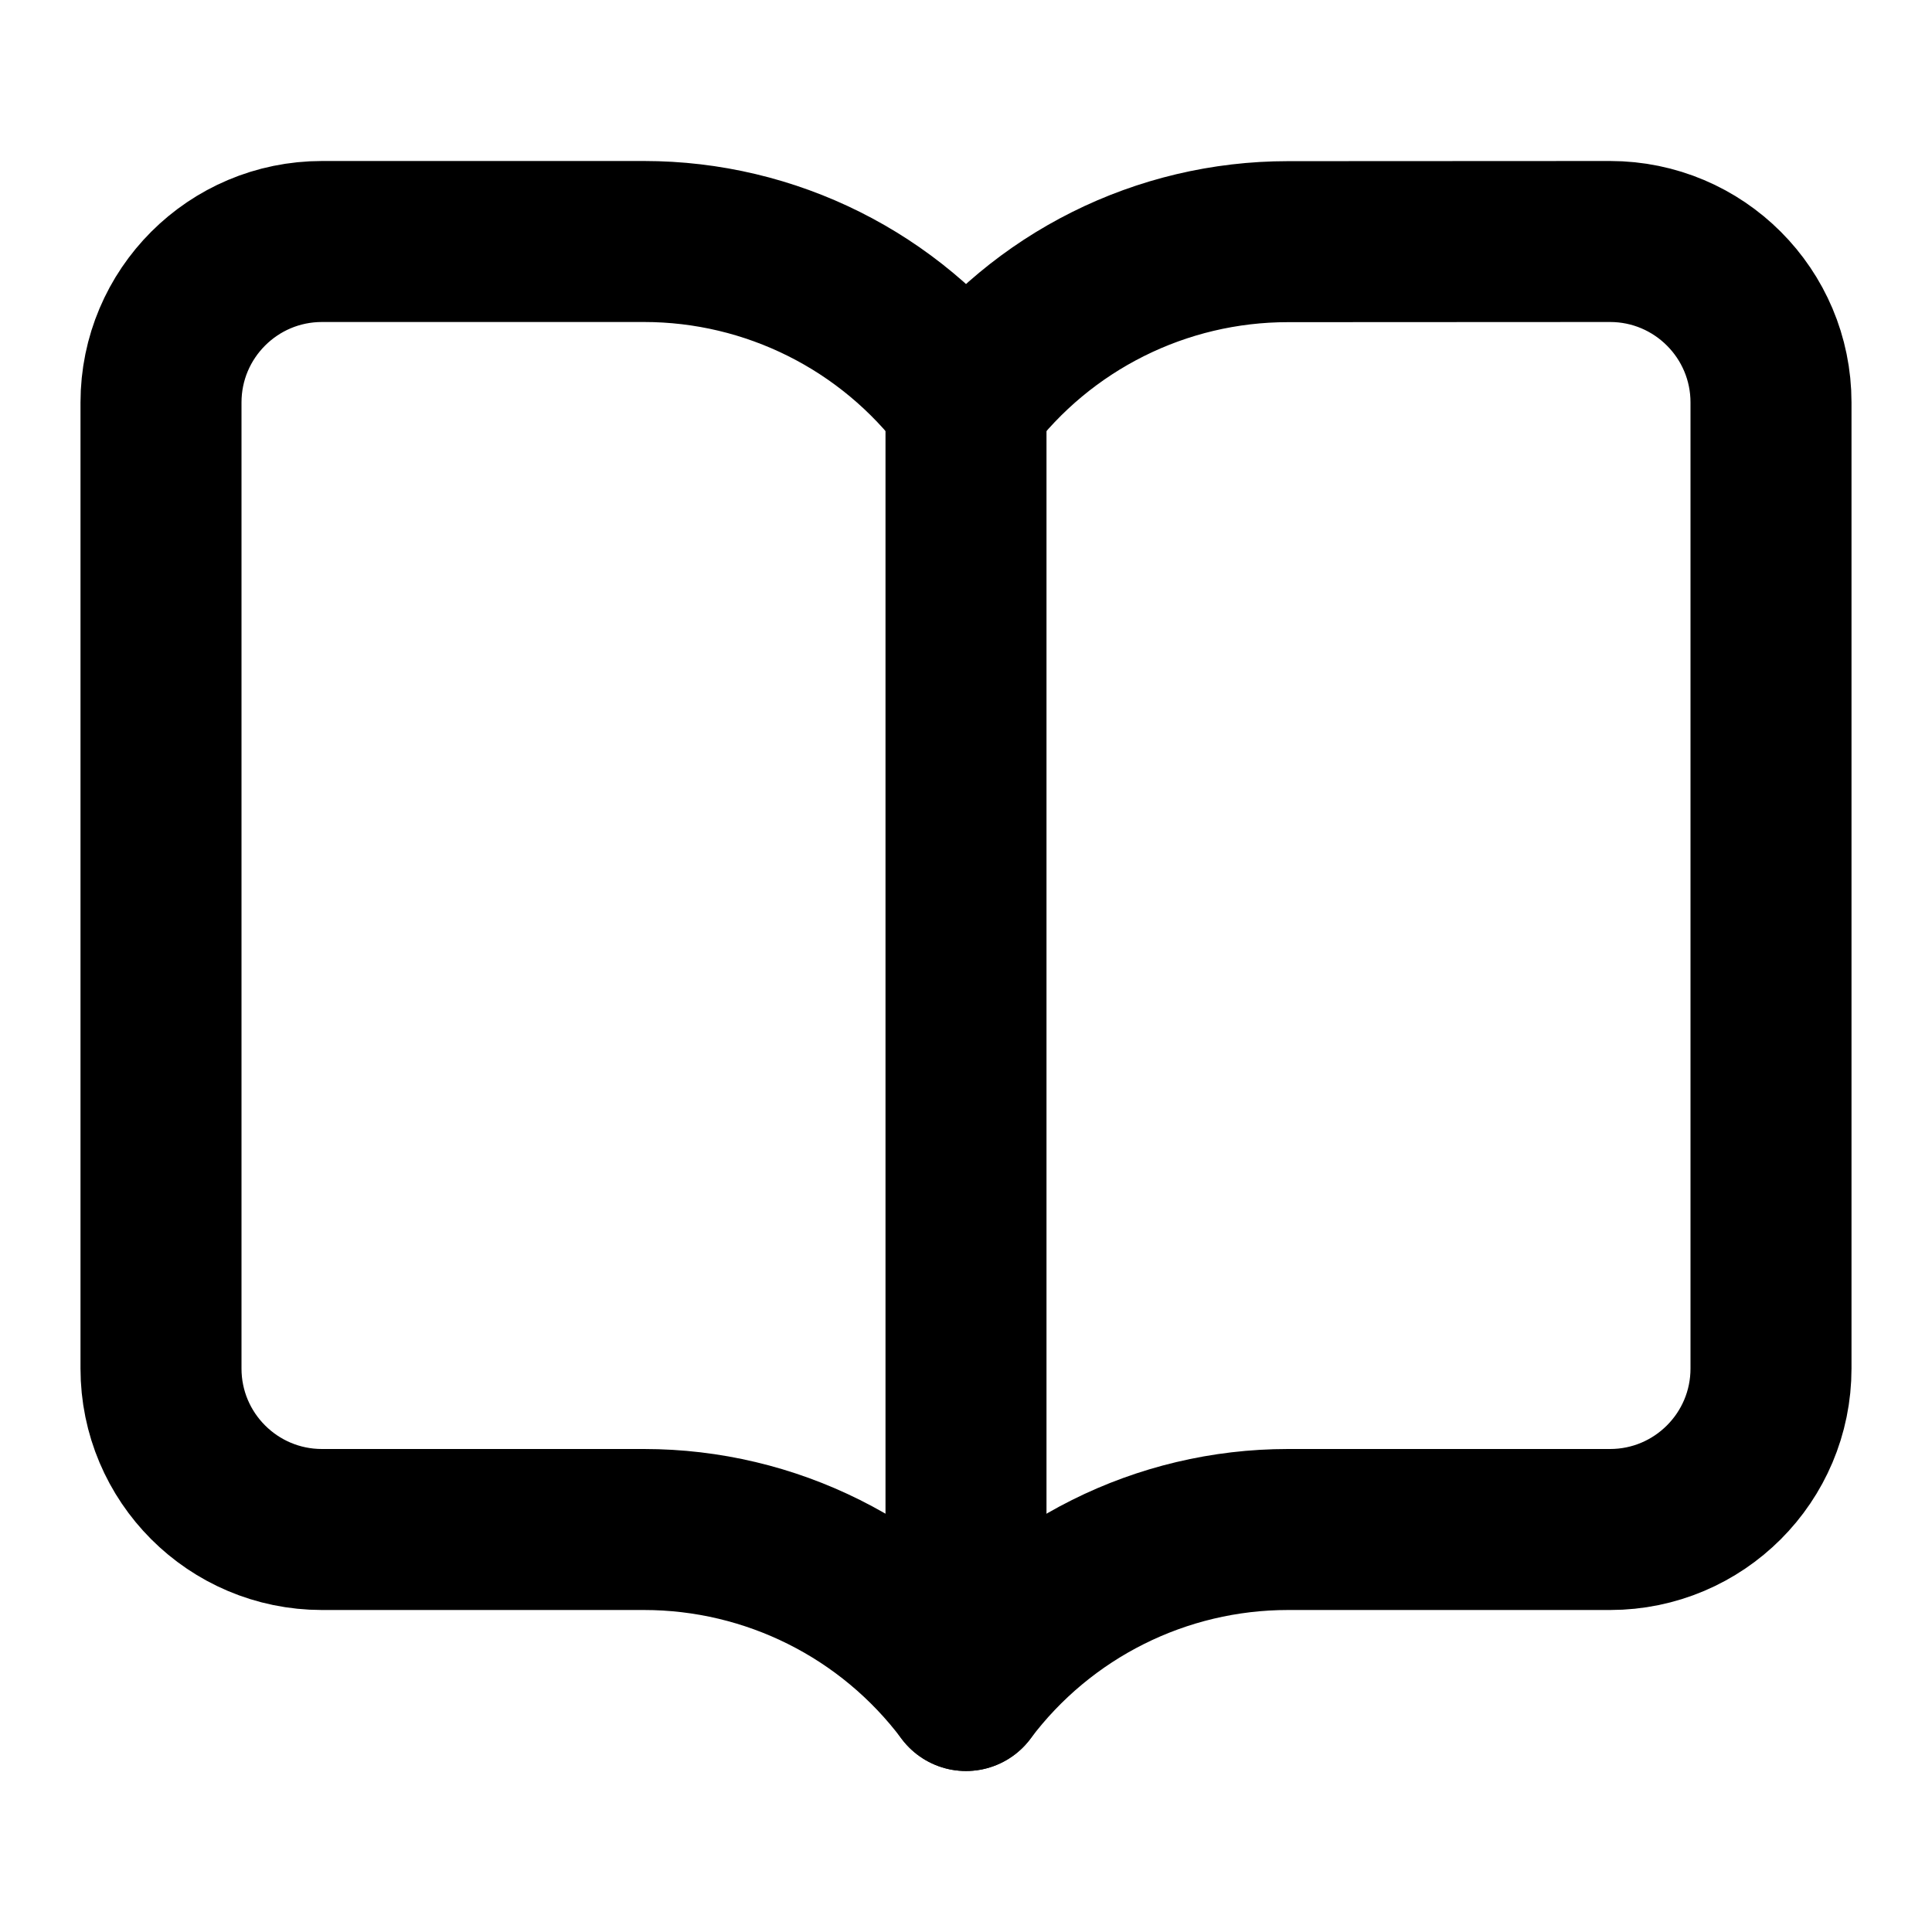
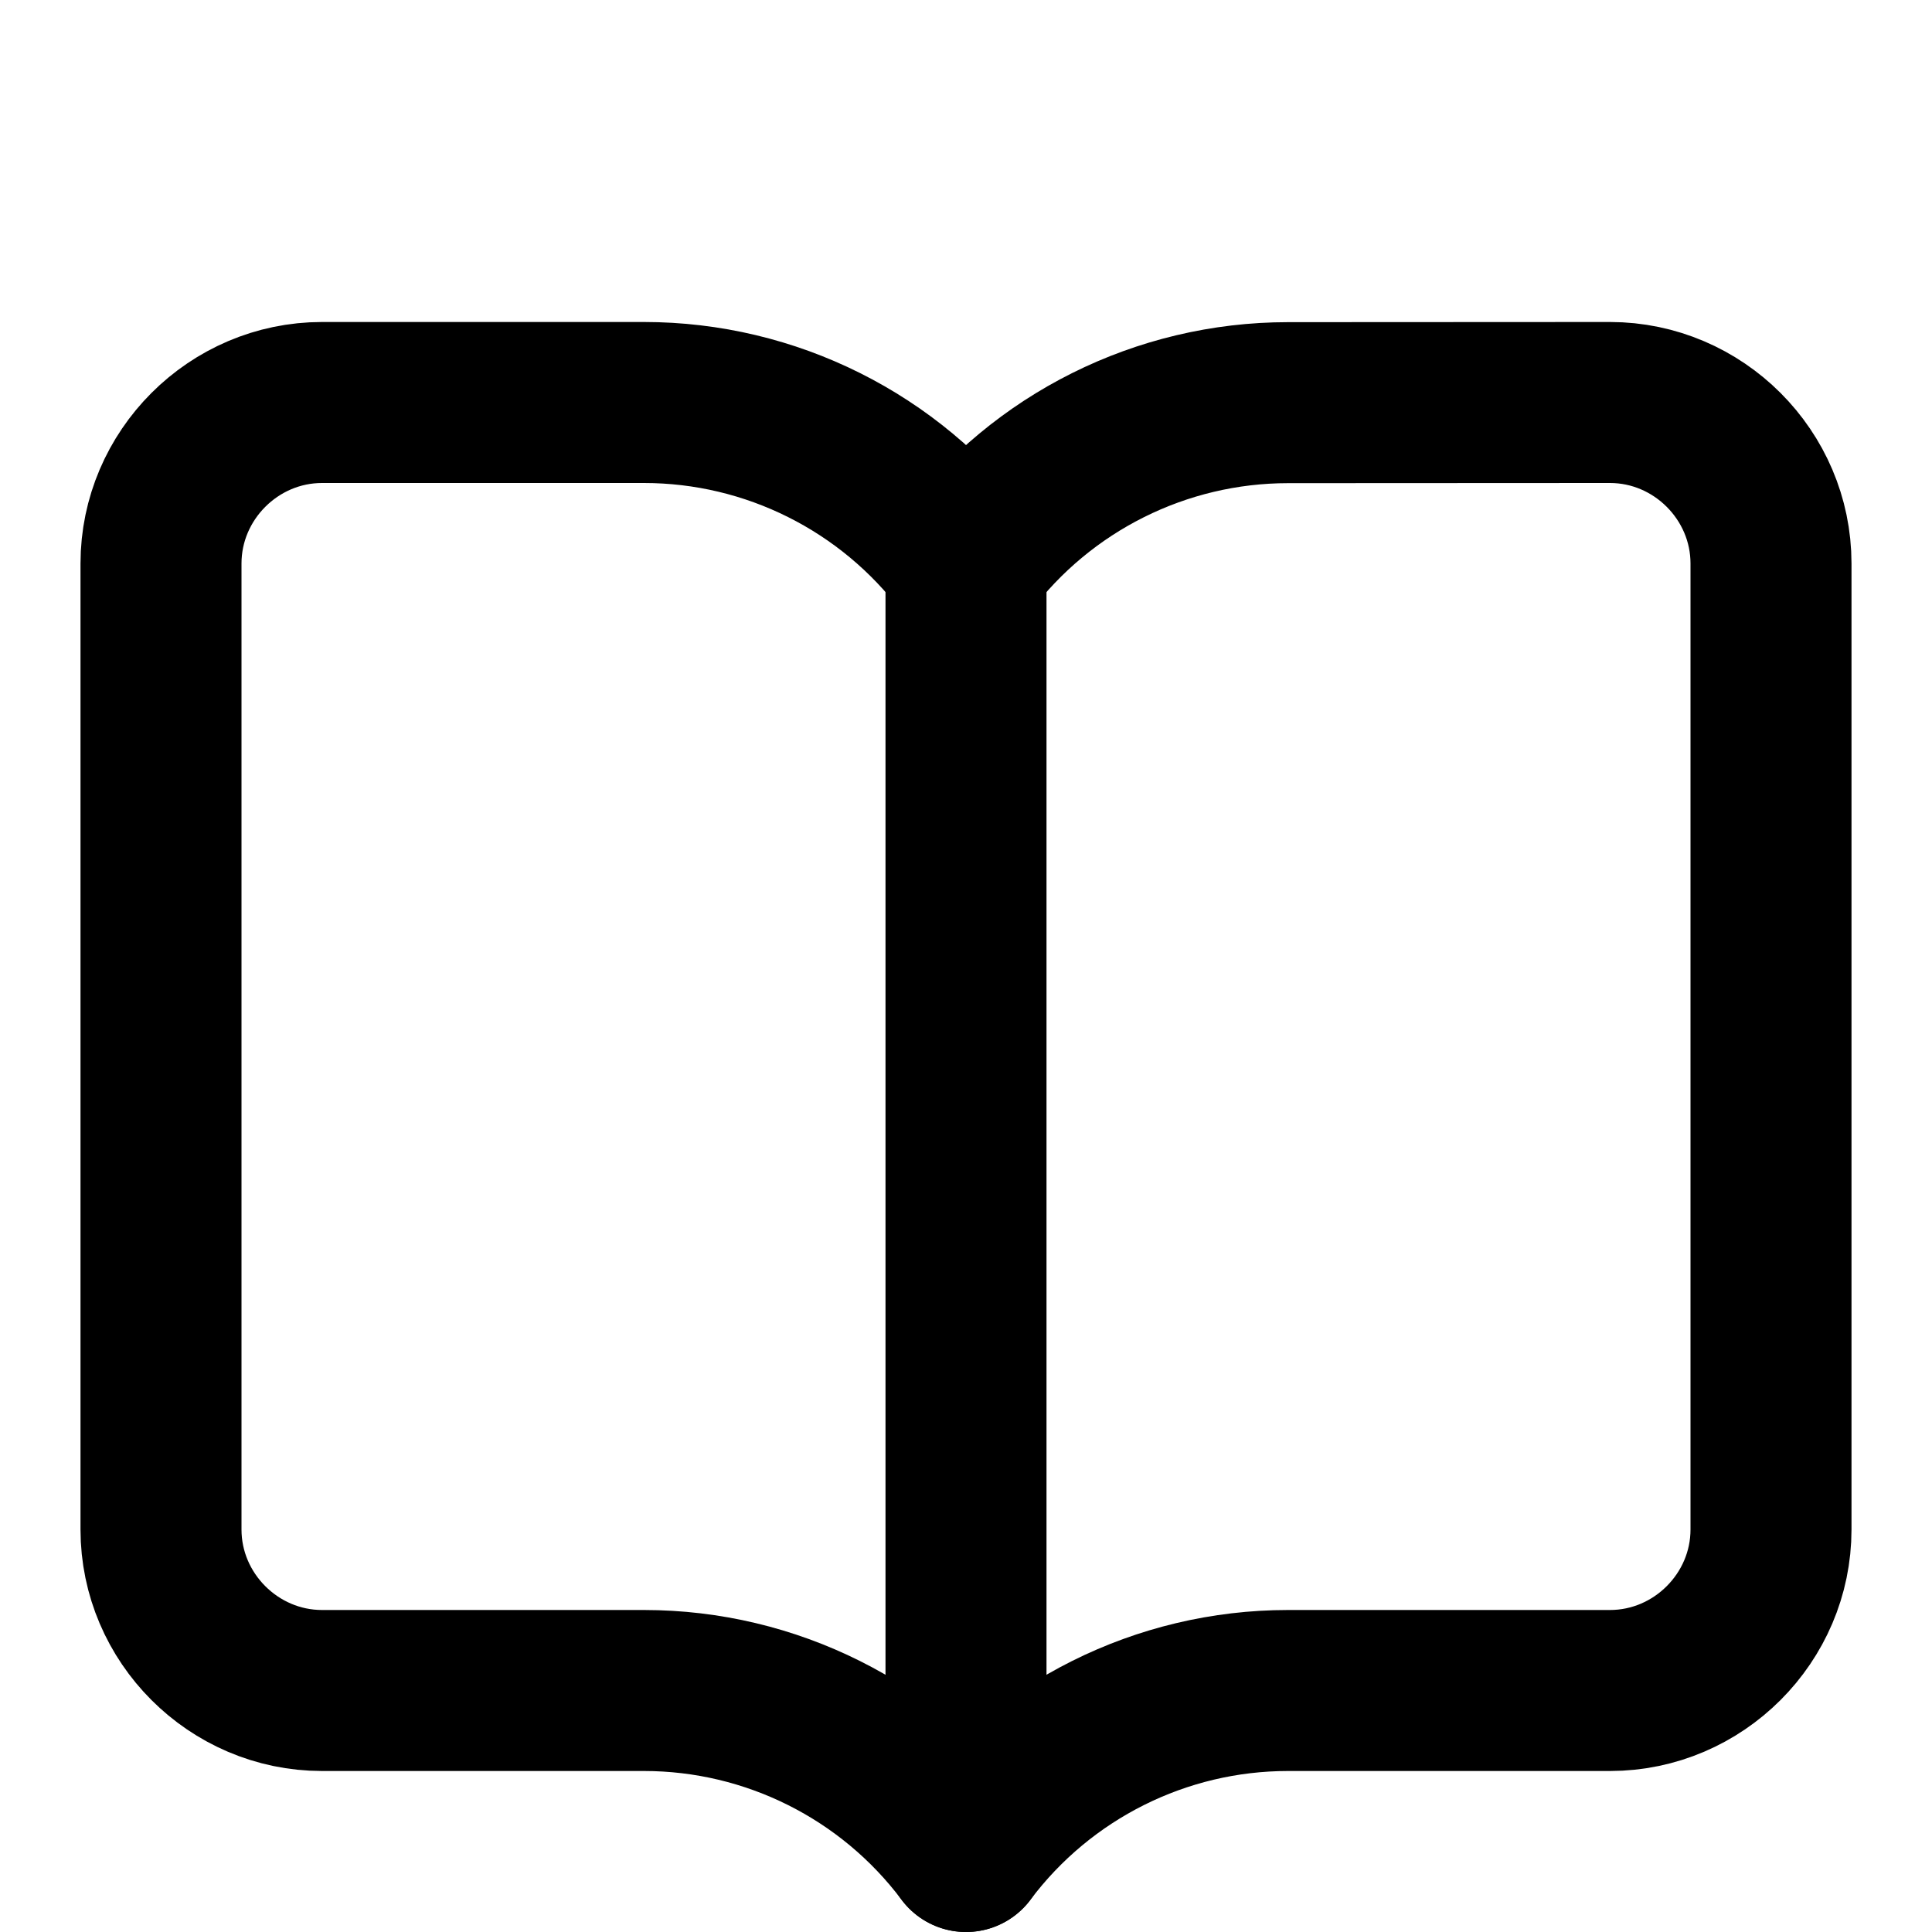
- <svg xmlns="http://www.w3.org/2000/svg" width="24" height="24" viewBox="0 0 24 24" fill="none" stroke="currentColor" stroke-width="2" stroke-linecap="round" stroke-linejoin="round" class="lucide lucide-book-open preview-icon">
-   <path d="M12 5v16" />
-   <path d="M20.001 19A2 2 0 0022 17V5a2 2 0 00-1.999-2L16 3.002A5 5 0 0012 5a5 5 0 00-4-2H4a2 2 0 00-2 2v12a2 2 0 001.999 2H8a5 5 0 014 2 5 5 0 014-2z" />
+ <svg xmlns="http://www.w3.org/2000/svg" width="100%" height="100%" viewBox="0 0 24 24" version="1.1" xml:space="preserve" style="fill-rule:evenodd;clip-rule:evenodd;stroke-linecap:round;stroke-linejoin:round;">
+   <path d="M12,7L12,23" style="fill:none;fill-rule:nonzero;stroke:#000;stroke-width:2px;" />
+   <path d="M20.001,21C21.098,20.999 22,20.097 22,19L22,7C22,5.903 21.098,5.001 20.001,5L16,5.002C14.428,5.002 12.944,5.743 12,7C11.056,5.742 9.573,5 8,5L4,5C2.903,5 2,5.903 2,7L2,19C2,20.097 2.902,20.999 3.999,21L8,21C9.573,21 11.056,21.742 12,23C12.944,21.742 14.427,21 16,21L20.001,21Z" style="fill:none;fill-rule:nonzero;stroke:#000;stroke-width:2px;" />
</svg>
